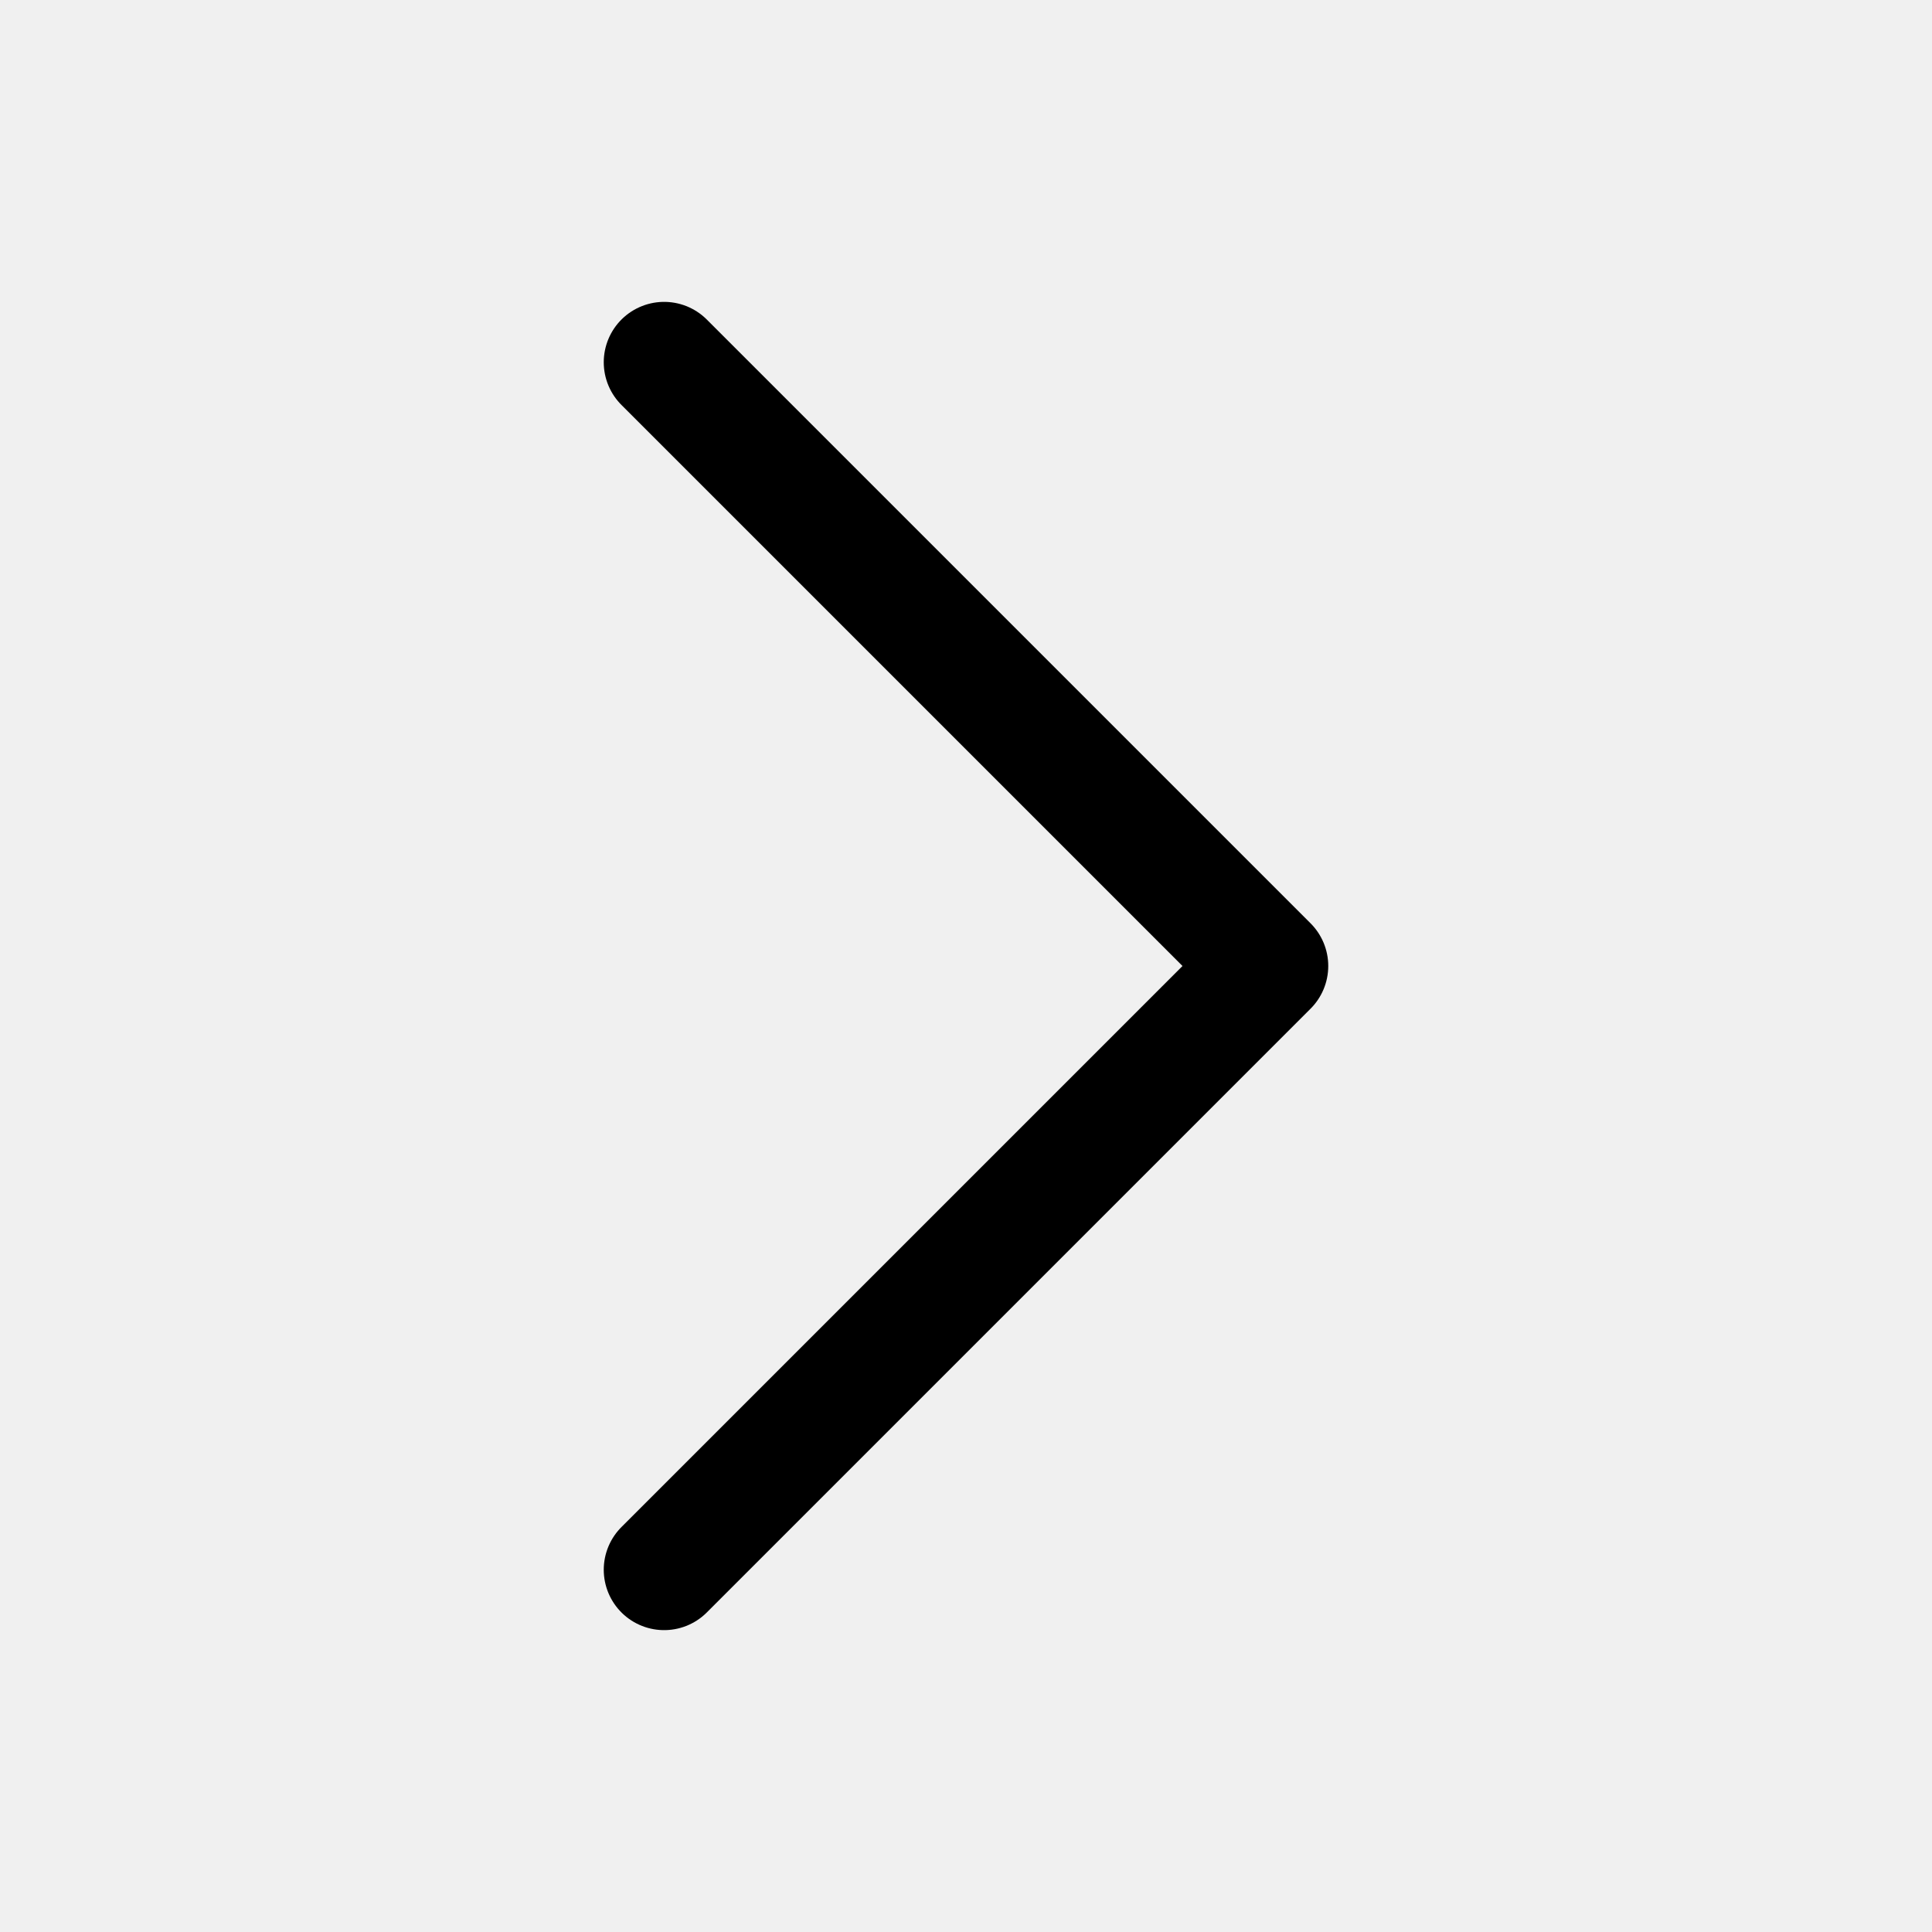
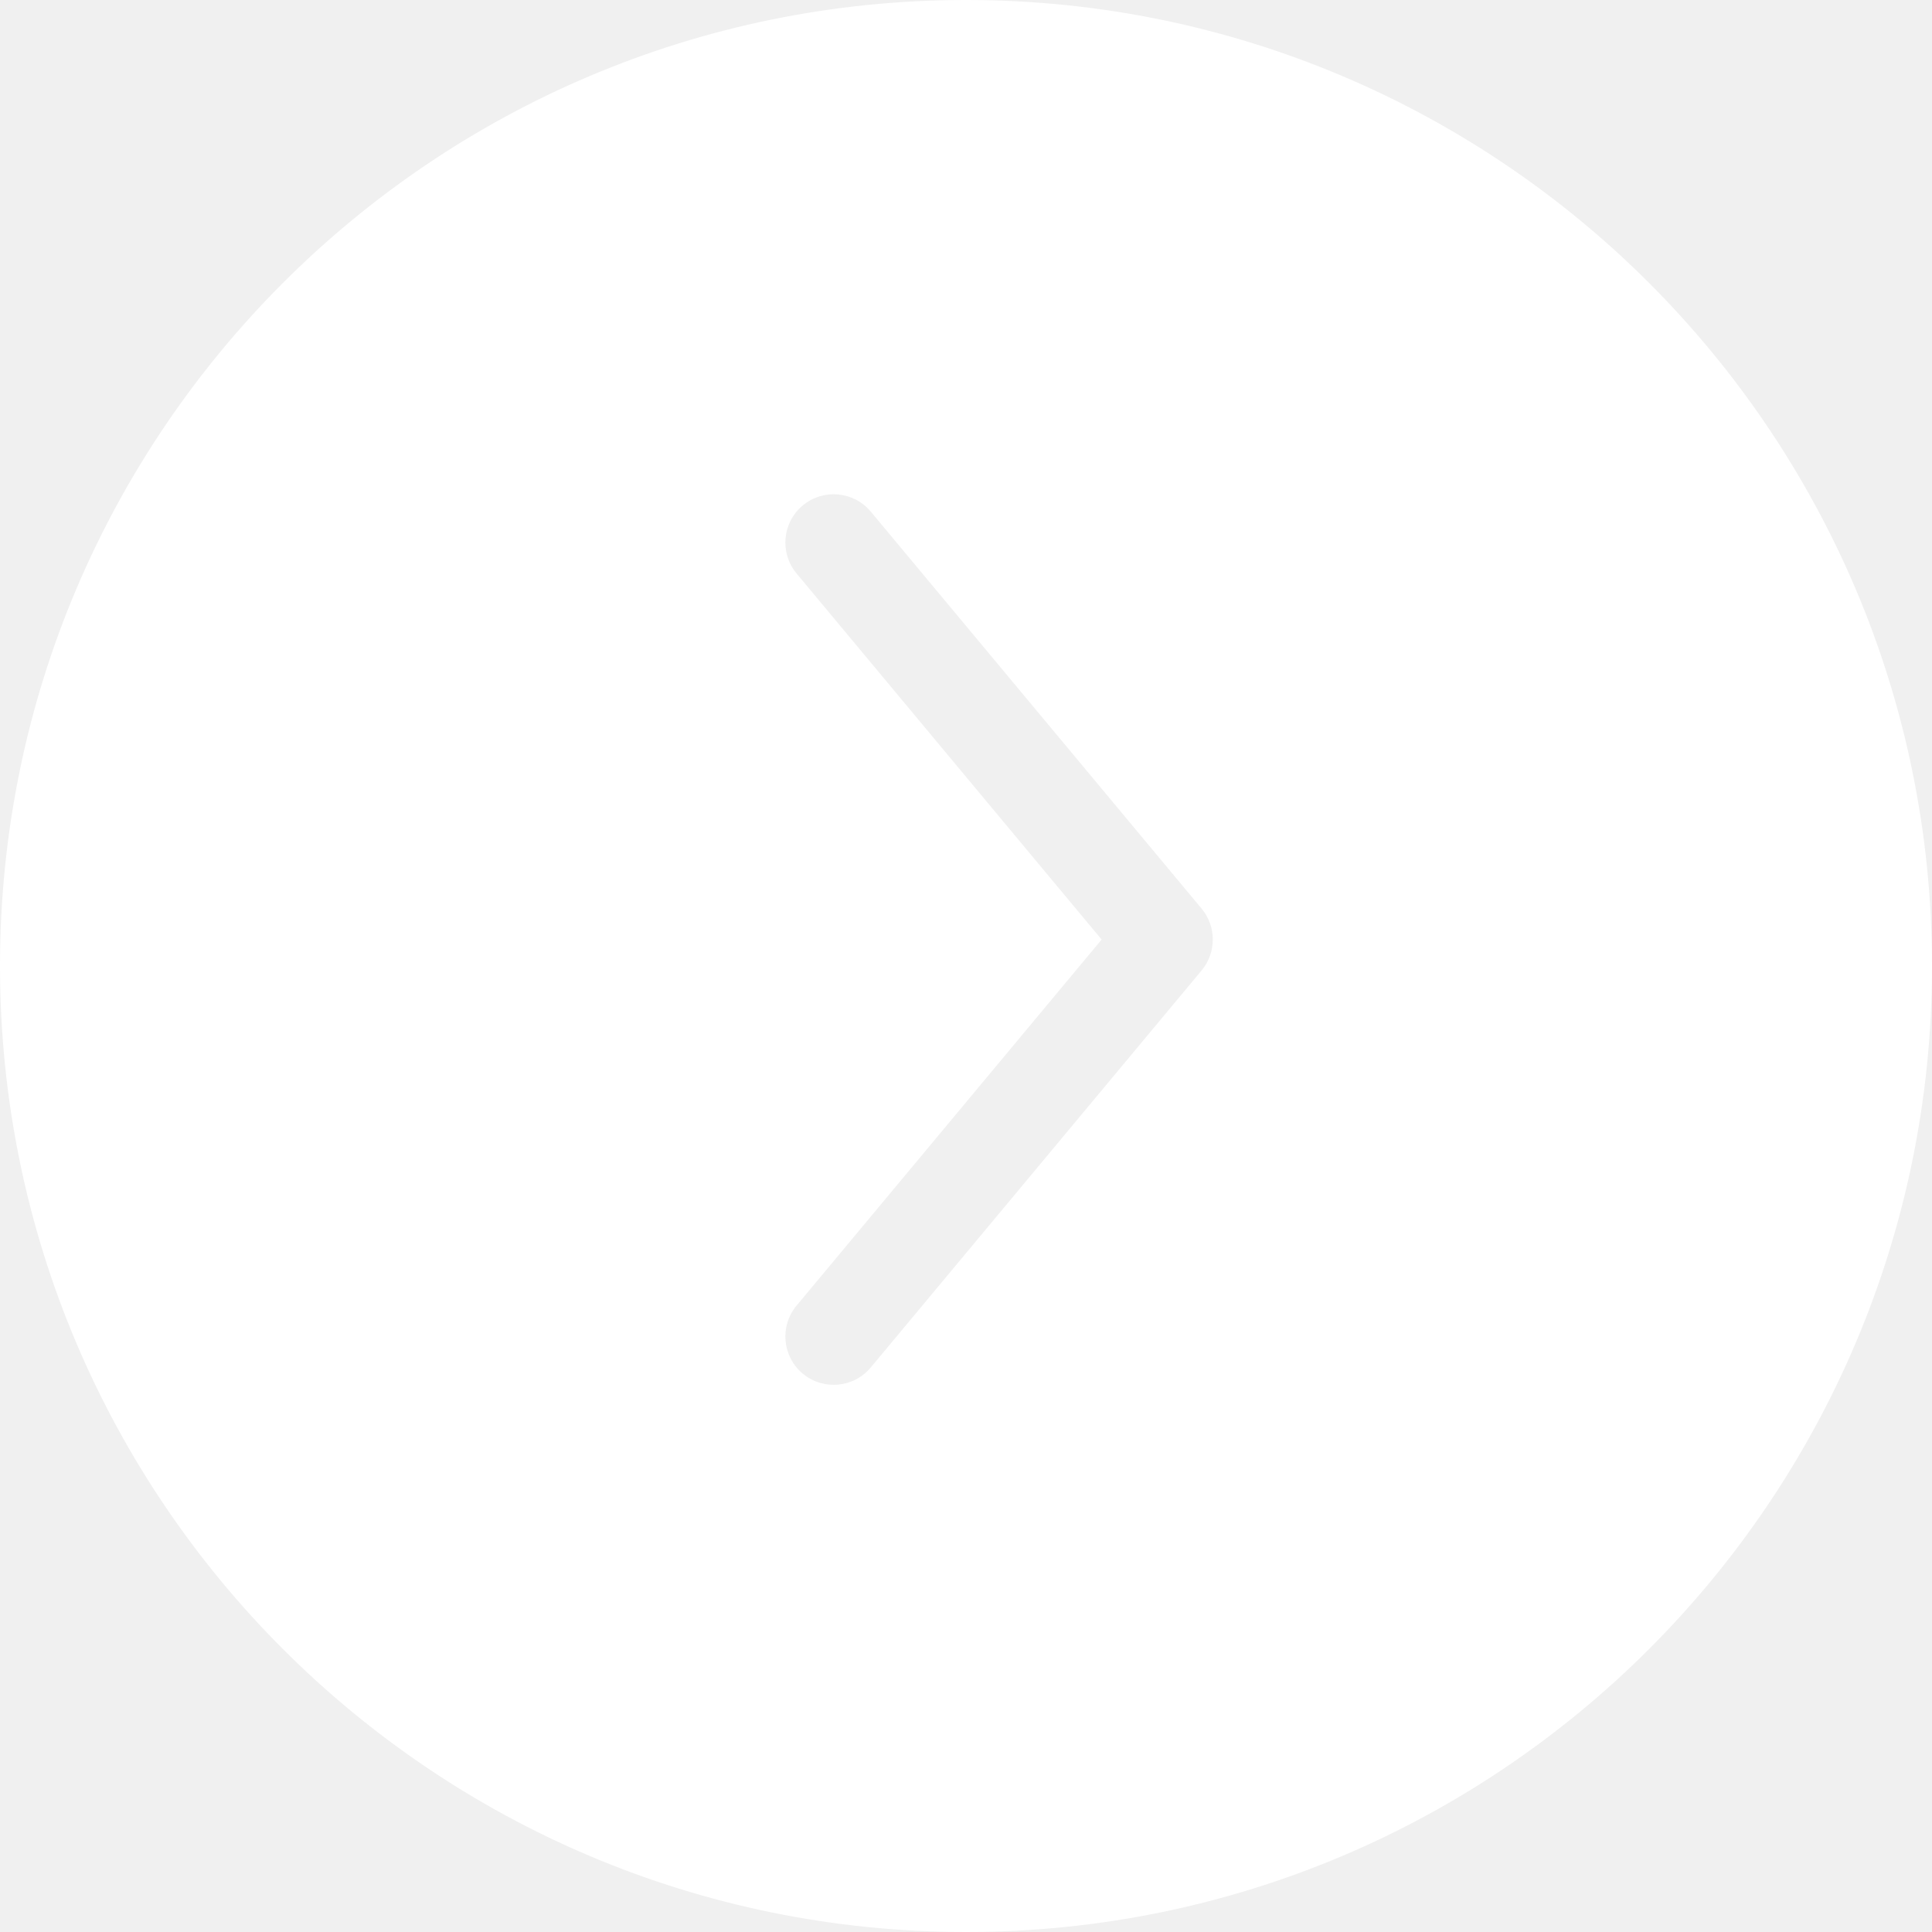
- <svg xmlns="http://www.w3.org/2000/svg" fill="none" viewBox="0 0 24 24" stroke-width="1.5" stroke="currentColor" class="w-6 h-6">
-   <path stroke-linecap="round" stroke-linejoin="round" d="M8.25 4.5l7.5 7.5-7.5 7.5" />
+ <svg xmlns="http://www.w3.org/2000/svg" viewBox="0 0 146 146" fill="none">
+   <g clip-path="url(#clip0_2106_1727)">
+     <path fill-rule="evenodd" clip-rule="evenodd" d="M146 0H0V146H146V0ZM65.804 38.663C64.513 37.115 62.212 36.906 60.663 38.196C59.115 39.486 58.906 41.788 60.196 43.337L83.249 71L60.196 98.663C58.906 100.212 59.115 102.513 60.663 103.804C62.212 105.095 64.513 104.885 65.804 103.337L90.804 73.337C91.932 71.983 91.932 70.017 90.804 68.663L65.804 38.663Z" fill="white" />
+   </g>
+   <defs>
+     <clipPath id="clip0_2106_1727">
+       <rect width="146" height="146" rx="73" fill="white" />
+     </clipPath>
+   </defs>
</svg>
